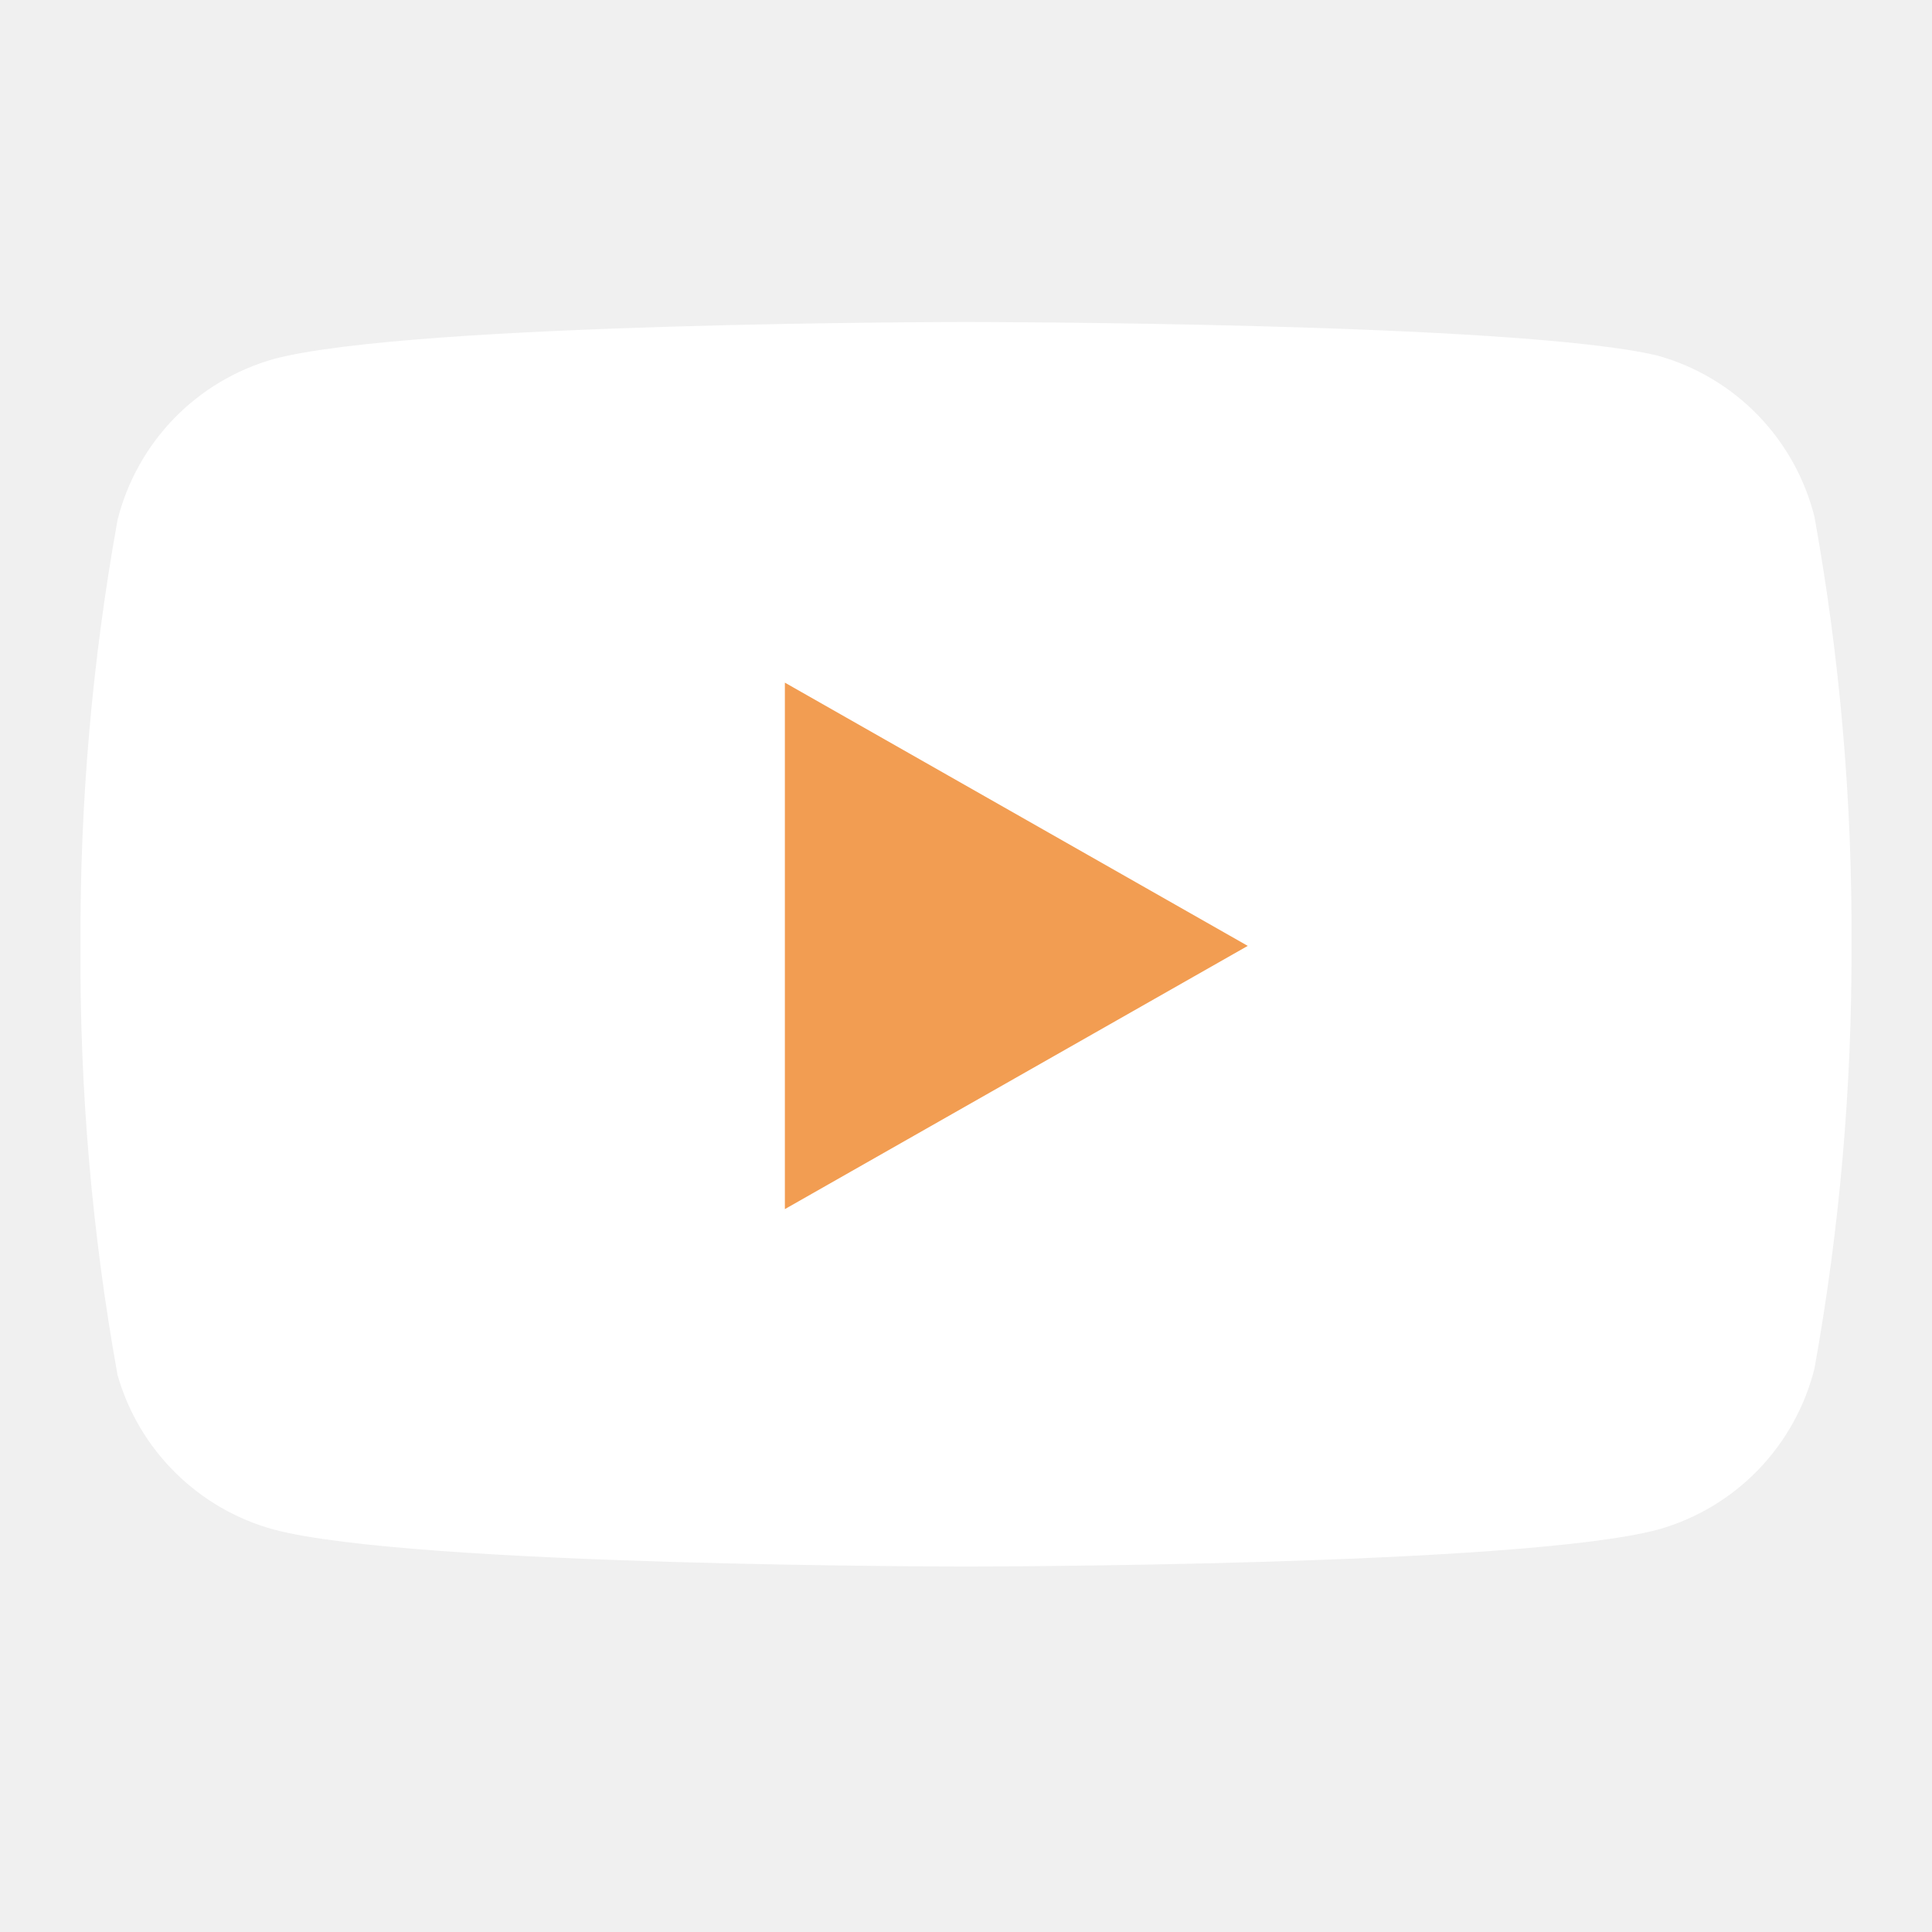
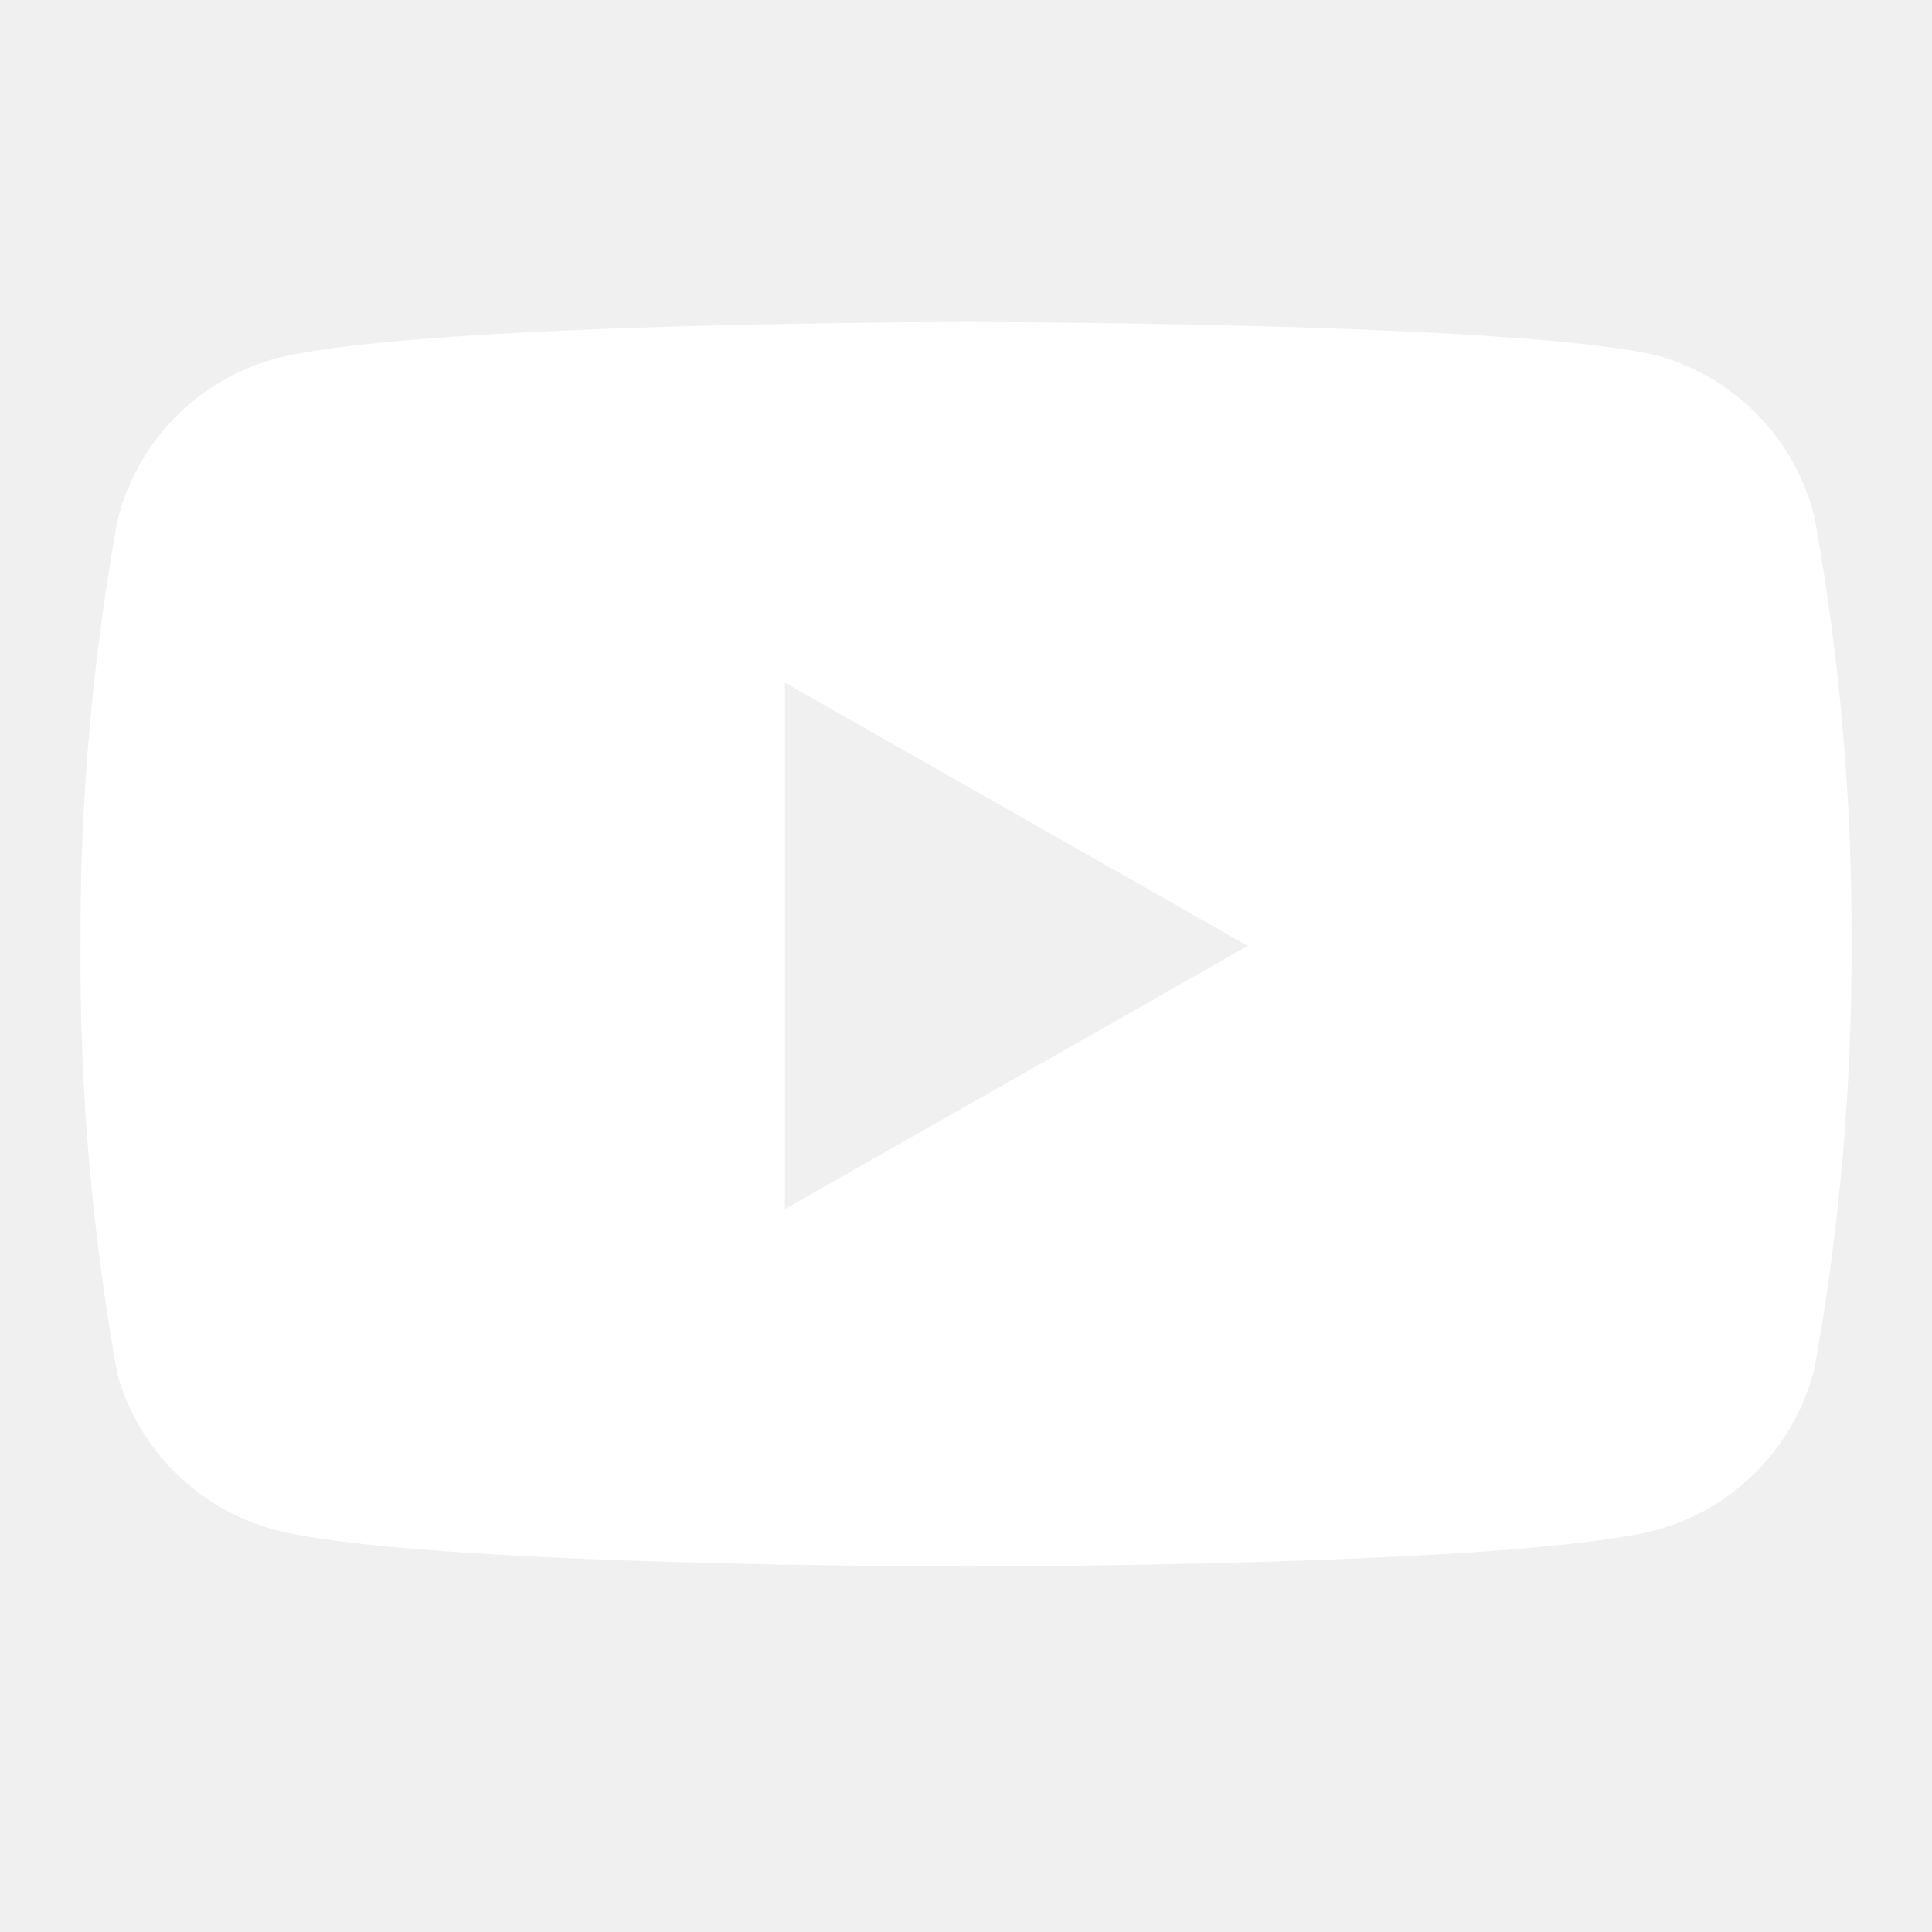
<svg xmlns="http://www.w3.org/2000/svg" width="24" height="24" viewBox="0 0 24 24" fill="none">
-   <path d="M22.54 6.42C22.421 5.945 22.179 5.511 21.839 5.159C21.498 4.808 21.071 4.553 20.6 4.42C18.88 4 12 4 12 4C12 4 5.12 4 3.4 4.46C2.929 4.593 2.502 4.848 2.161 5.199C1.821 5.551 1.579 5.985 1.46 6.46C1.145 8.206 0.991 9.976 1 11.75C0.989 13.537 1.143 15.321 1.46 17.08C1.591 17.54 1.838 17.958 2.178 18.294C2.518 18.631 2.939 18.874 3.4 19C5.12 19.46 12 19.46 12 19.46C12 19.46 18.88 19.46 20.6 19C21.071 18.867 21.498 18.612 21.839 18.261C22.179 17.909 22.421 17.475 22.54 17C22.852 15.268 23.006 13.51 23 11.75C23.011 9.963 22.857 8.179 22.54 6.42V6.42Z" fill="white" />
-   <path d="M9.75 15.02L15.5 11.75L9.75 8.48V15.02Z" fill="#F29D52" />
+   <path fill-rule="evenodd" clip-rule="evenodd" d="M21.839 5.159C22.179 5.511 22.421 5.945 22.54 6.42C22.857 8.179 23.011 9.963 23 11.75C23.006 13.51 22.852 15.268 22.54 17C22.421 17.475 22.179 17.909 21.839 18.261C21.498 18.612 21.071 18.867 20.6 19C18.88 19.46 12 19.46 12 19.46C12 19.46 5.12 19.46 3.4 19C2.939 18.874 2.518 18.631 2.178 18.294C1.838 17.958 1.591 17.54 1.46 17.08C1.143 15.321 0.989 13.537 1 11.75C0.991 9.976 1.145 8.206 1.46 6.46C1.579 5.985 1.821 5.551 2.161 5.199C2.502 4.848 2.929 4.593 3.4 4.46C5.12 4 12 4 12 4C12 4 18.88 4 20.6 4.42C21.071 4.553 21.498 4.808 21.839 5.159ZM15.5 11.75L9.75 15.02V8.48L15.5 11.75Z" fill="white" />
</svg>
